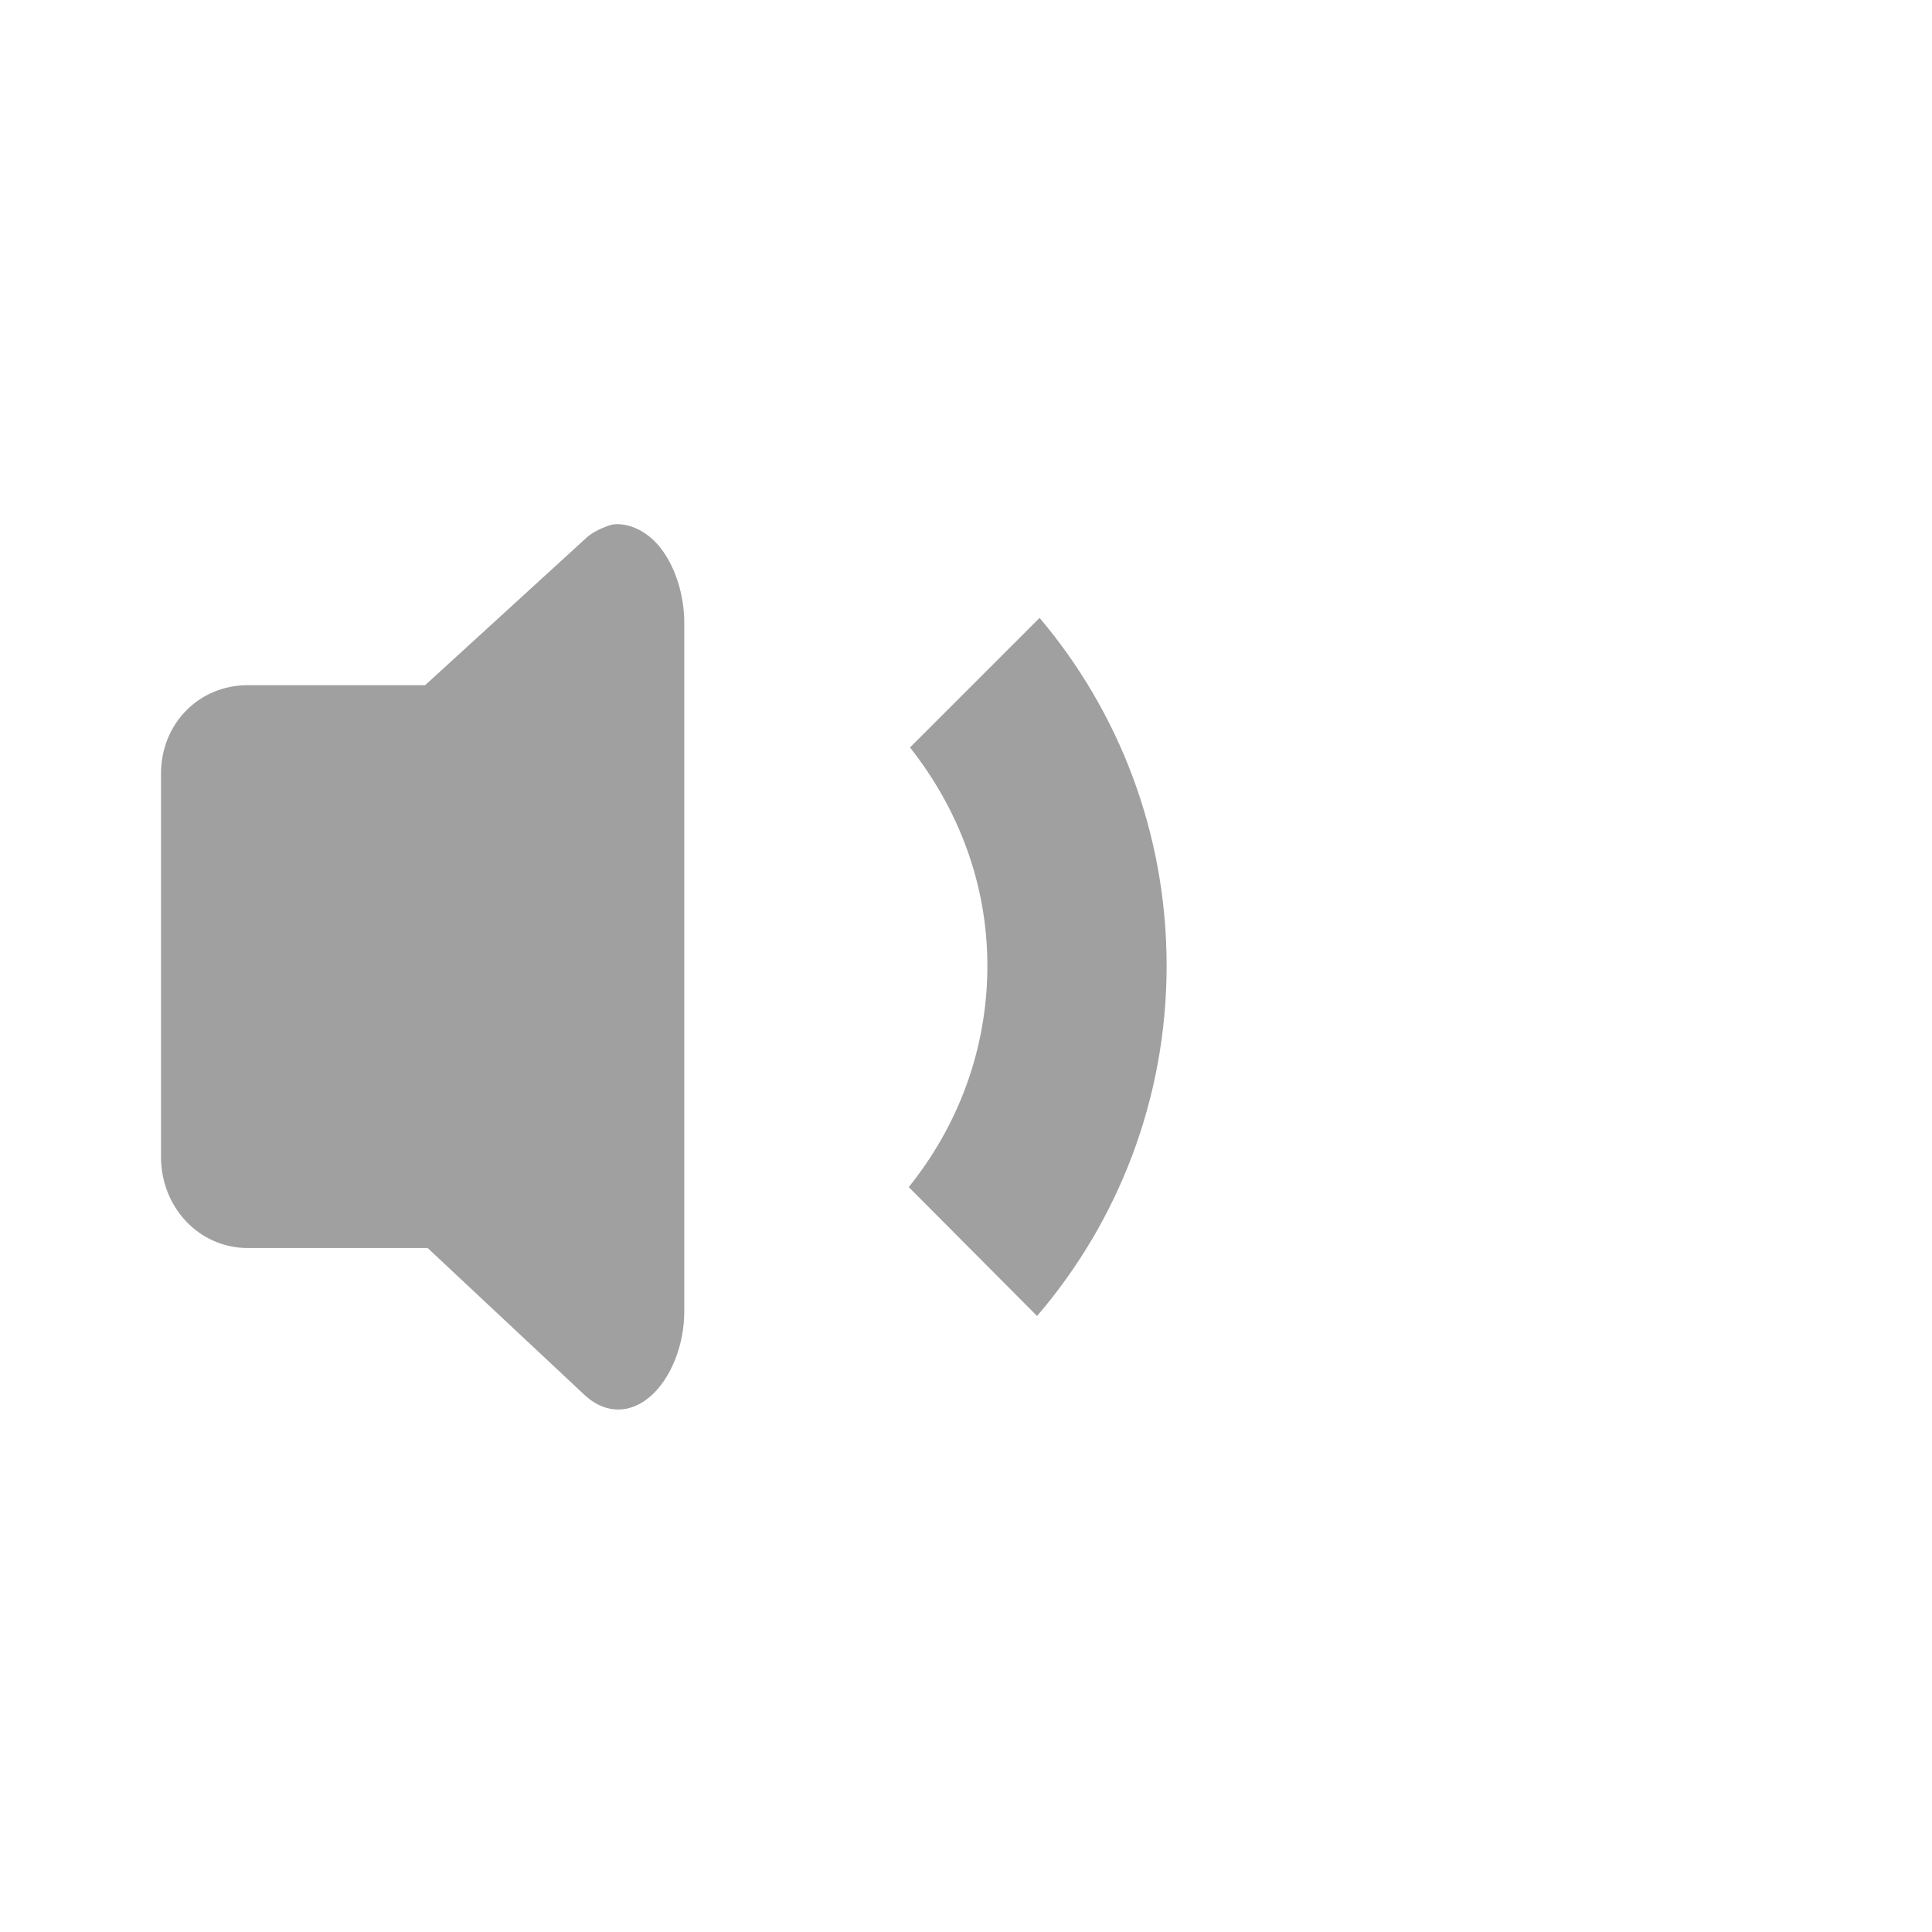
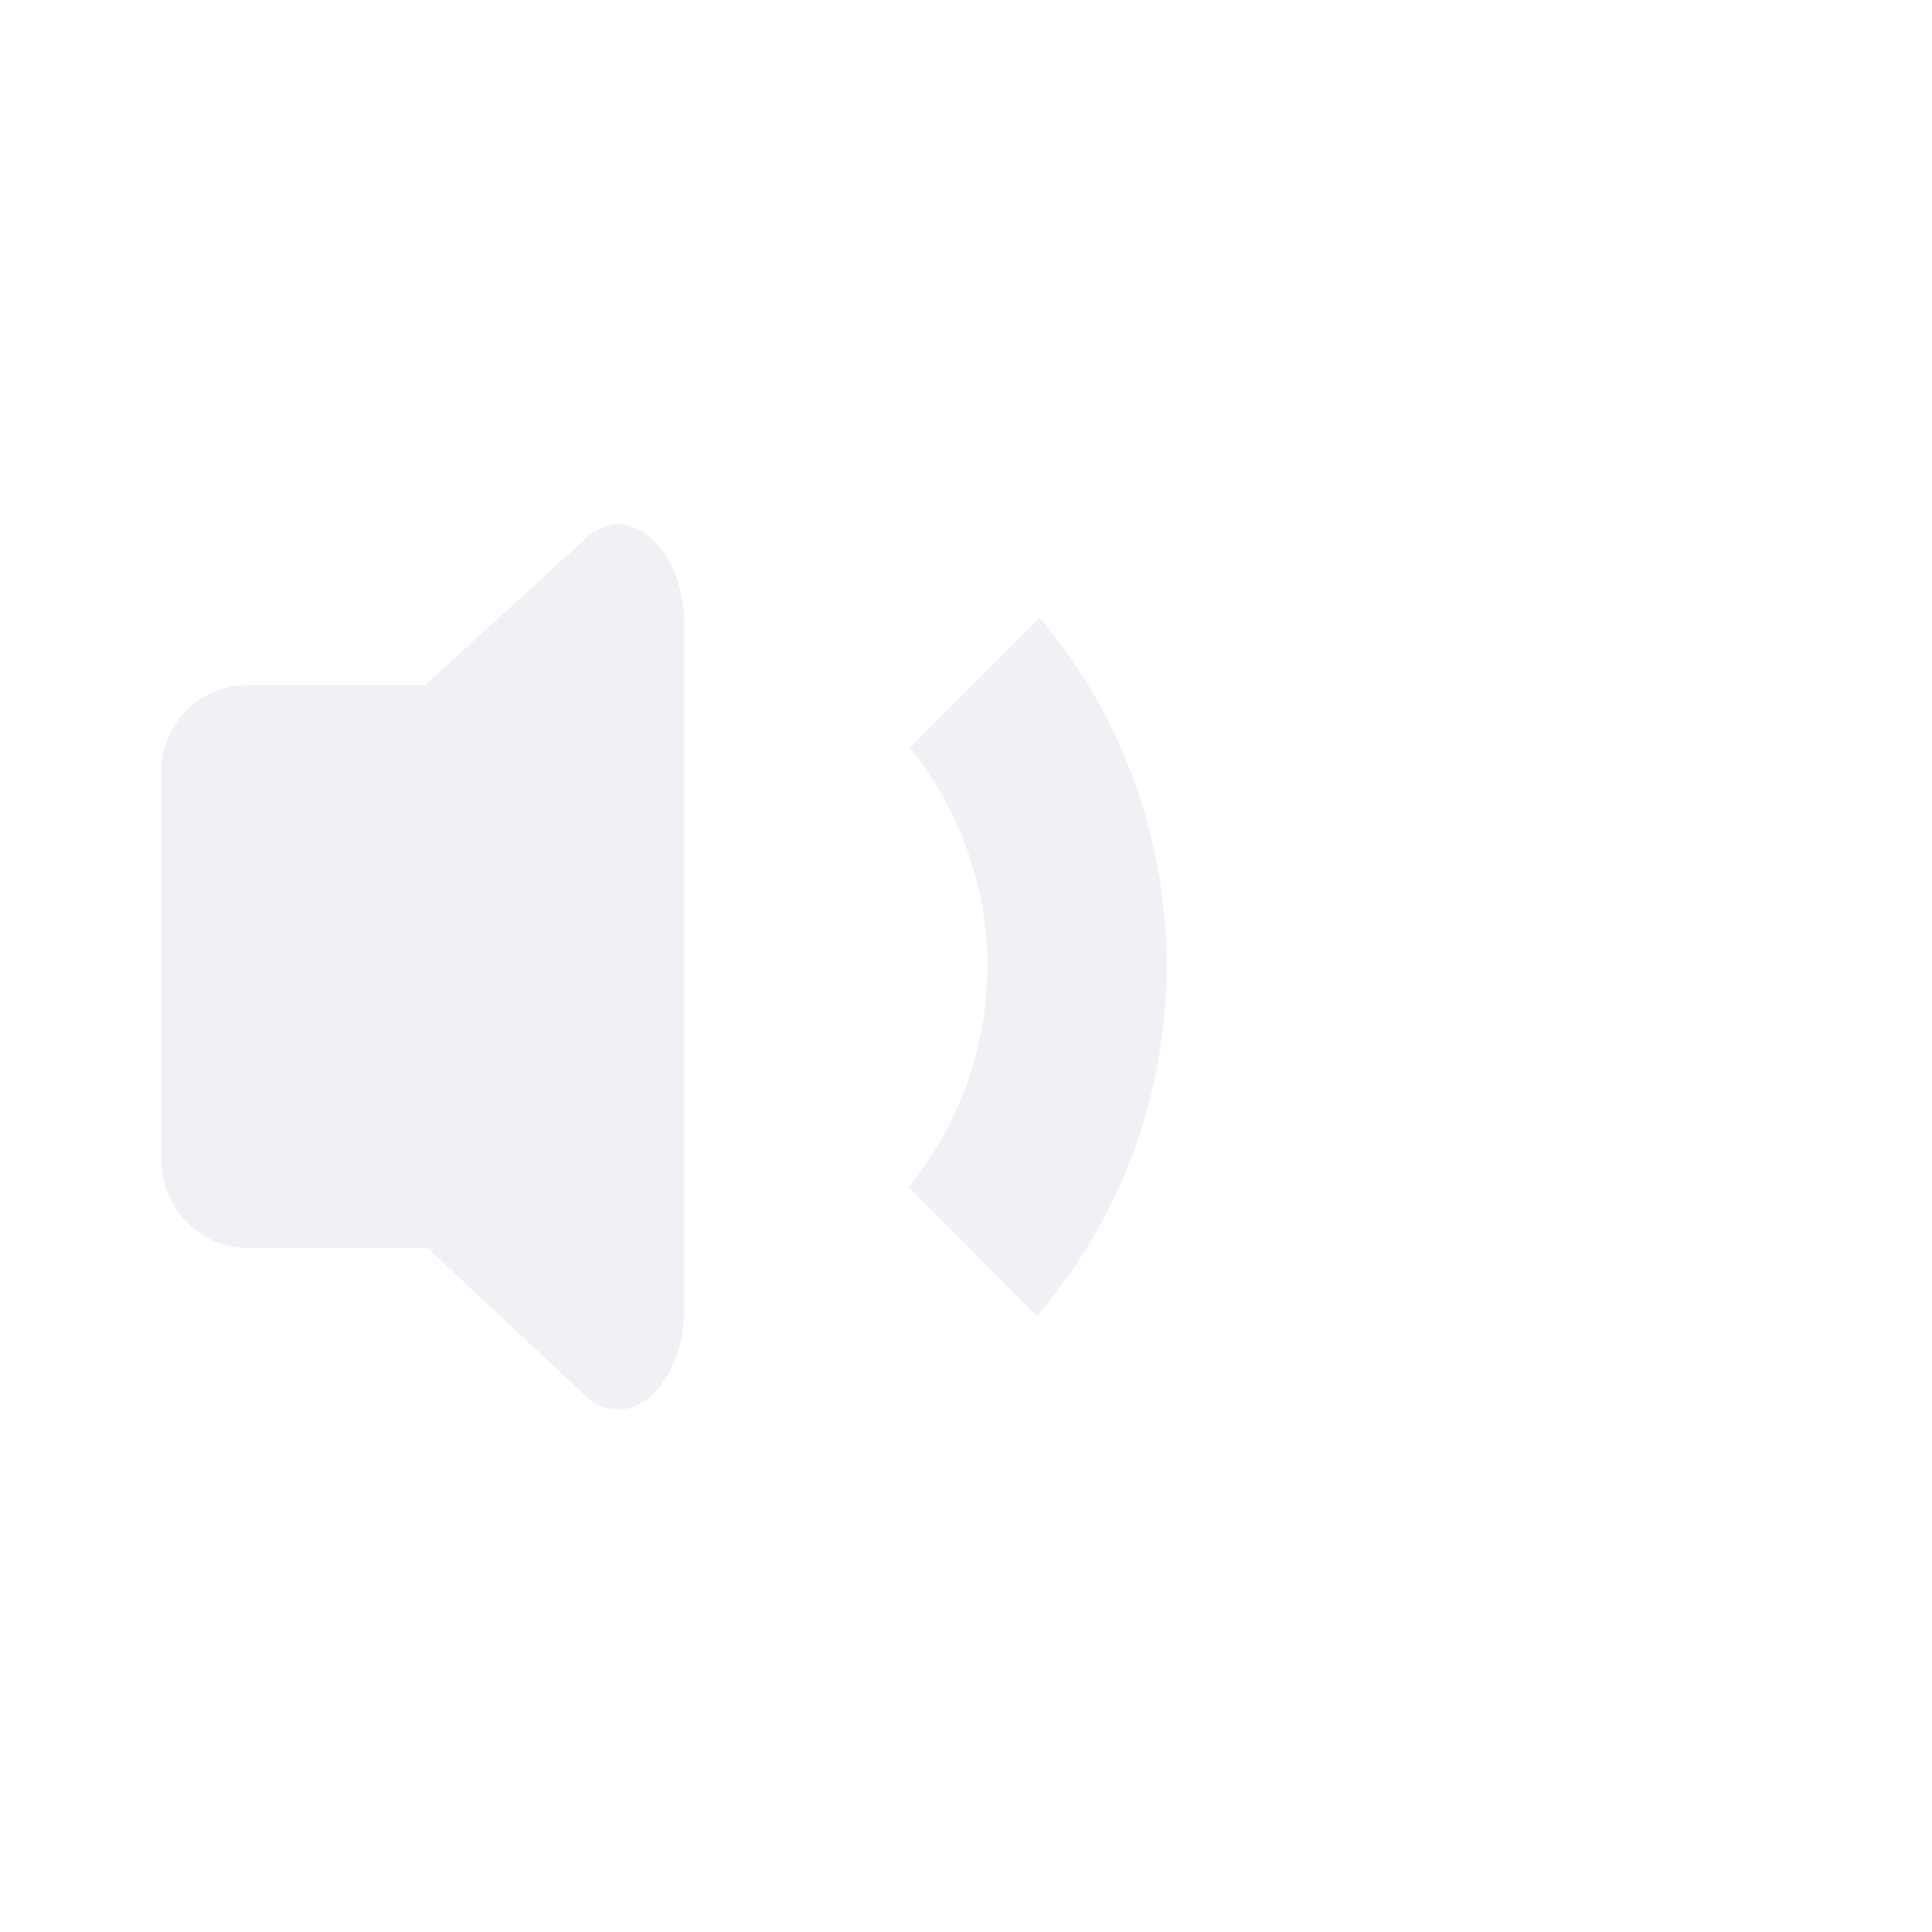
<svg xmlns="http://www.w3.org/2000/svg" xmlns:xlink="http://www.w3.org/1999/xlink" version="1.0" width="96" height="96" id="svg2" style="display:inline">
  <defs id="defs4">
    <linearGradient id="linearGradient4081">
      <stop id="stop4083" style="stop-color:#aaaaaa;stop-opacity:1" offset="0" />
      <stop id="stop4085" style="stop-color:#f0f0f0;stop-opacity:1" offset="1" />
    </linearGradient>
    <linearGradient x1="4.883" y1="-33.968" x2="4.883" y2="-43.829" id="linearGradient2955" xlink:href="#linearGradient4081" gradientUnits="userSpaceOnUse" gradientTransform="matrix(4.444444,0,0,4.444444,3.555556,221.0417)" />
    <linearGradient id="linearGradient3183">
      <stop id="stop3185" style="stop-color:#c80000;stop-opacity:1" offset="0" />
      <stop id="stop3187" style="stop-color:#f3604d;stop-opacity:1" offset="1" />
    </linearGradient>
    <linearGradient x1="11" y1="11.016" x2="19" y2="11.016" id="linearGradient2927" xlink:href="#linearGradient3183" gradientUnits="userSpaceOnUse" gradientTransform="matrix(0,-3,2.96525,0,27.33592,93.00001)" />
  </defs>
-   <path style="display:inline;fill:#a0a0a0;fill-opacity:1;fill-rule:nonzero;stroke:none" id="path3536-3" d="m 30.656,26.047 c -0.243,-3.5e-5 -0.321,0.041 -0.562,0.125 -0.315,0.122 -0.692,0.306 -0.969,0.562 l -8,7.312 h -8.812 c -2.423,0 -4.313,1.901 -4.313,4.406 v 19.031 c 0,2.506 1.889,4.531 4.313,4.531 H 21.25 l 7.875,7.375 c 1,0.868 2.187,0.865 3.188,0 1.001,-0.865 1.694,-2.524 1.688,-4.25 v -7.719 -18.719 -7.688 c 0.014,-1.479 -0.479,-2.946 -1.25,-3.875 -0.579,-0.696 -1.365,-1.094 -2.094,-1.094 z m 21,4.656 -6.438,6.438 c 2.368,2.999 3.844,6.727 3.844,10.844 0,4.182 -1.475,7.982 -3.906,11 l 6.375,6.406 c 4.015,-4.676 6.438,-10.769 6.438,-17.406 0,-6.575 -2.369,-12.624 -6.312,-17.281 z" />
+   <path style="display:inline;fill:#eff1f5;fill-opacity:1;fill-rule:nonzero;stroke:none" id="path3536-3" d="m 30.656,26.047 c -0.243,-3.5e-5 -0.321,0.041 -0.562,0.125 -0.315,0.122 -0.692,0.306 -0.969,0.562 l -8,7.312 h -8.812 c -2.423,0 -4.313,1.901 -4.313,4.406 v 19.031 c 0,2.506 1.889,4.531 4.313,4.531 H 21.25 l 7.875,7.375 c 1,0.868 2.187,0.865 3.188,0 1.001,-0.865 1.694,-2.524 1.688,-4.25 v -7.719 -18.719 -7.688 c 0.014,-1.479 -0.479,-2.946 -1.25,-3.875 -0.579,-0.696 -1.365,-1.094 -2.094,-1.094 z m 21,4.656 -6.438,6.438 c 2.368,2.999 3.844,6.727 3.844,10.844 0,4.182 -1.475,7.982 -3.906,11 l 6.375,6.406 c 4.015,-4.676 6.438,-10.769 6.438,-17.406 0,-6.575 -2.369,-12.624 -6.312,-17.281 z" />
</svg>
